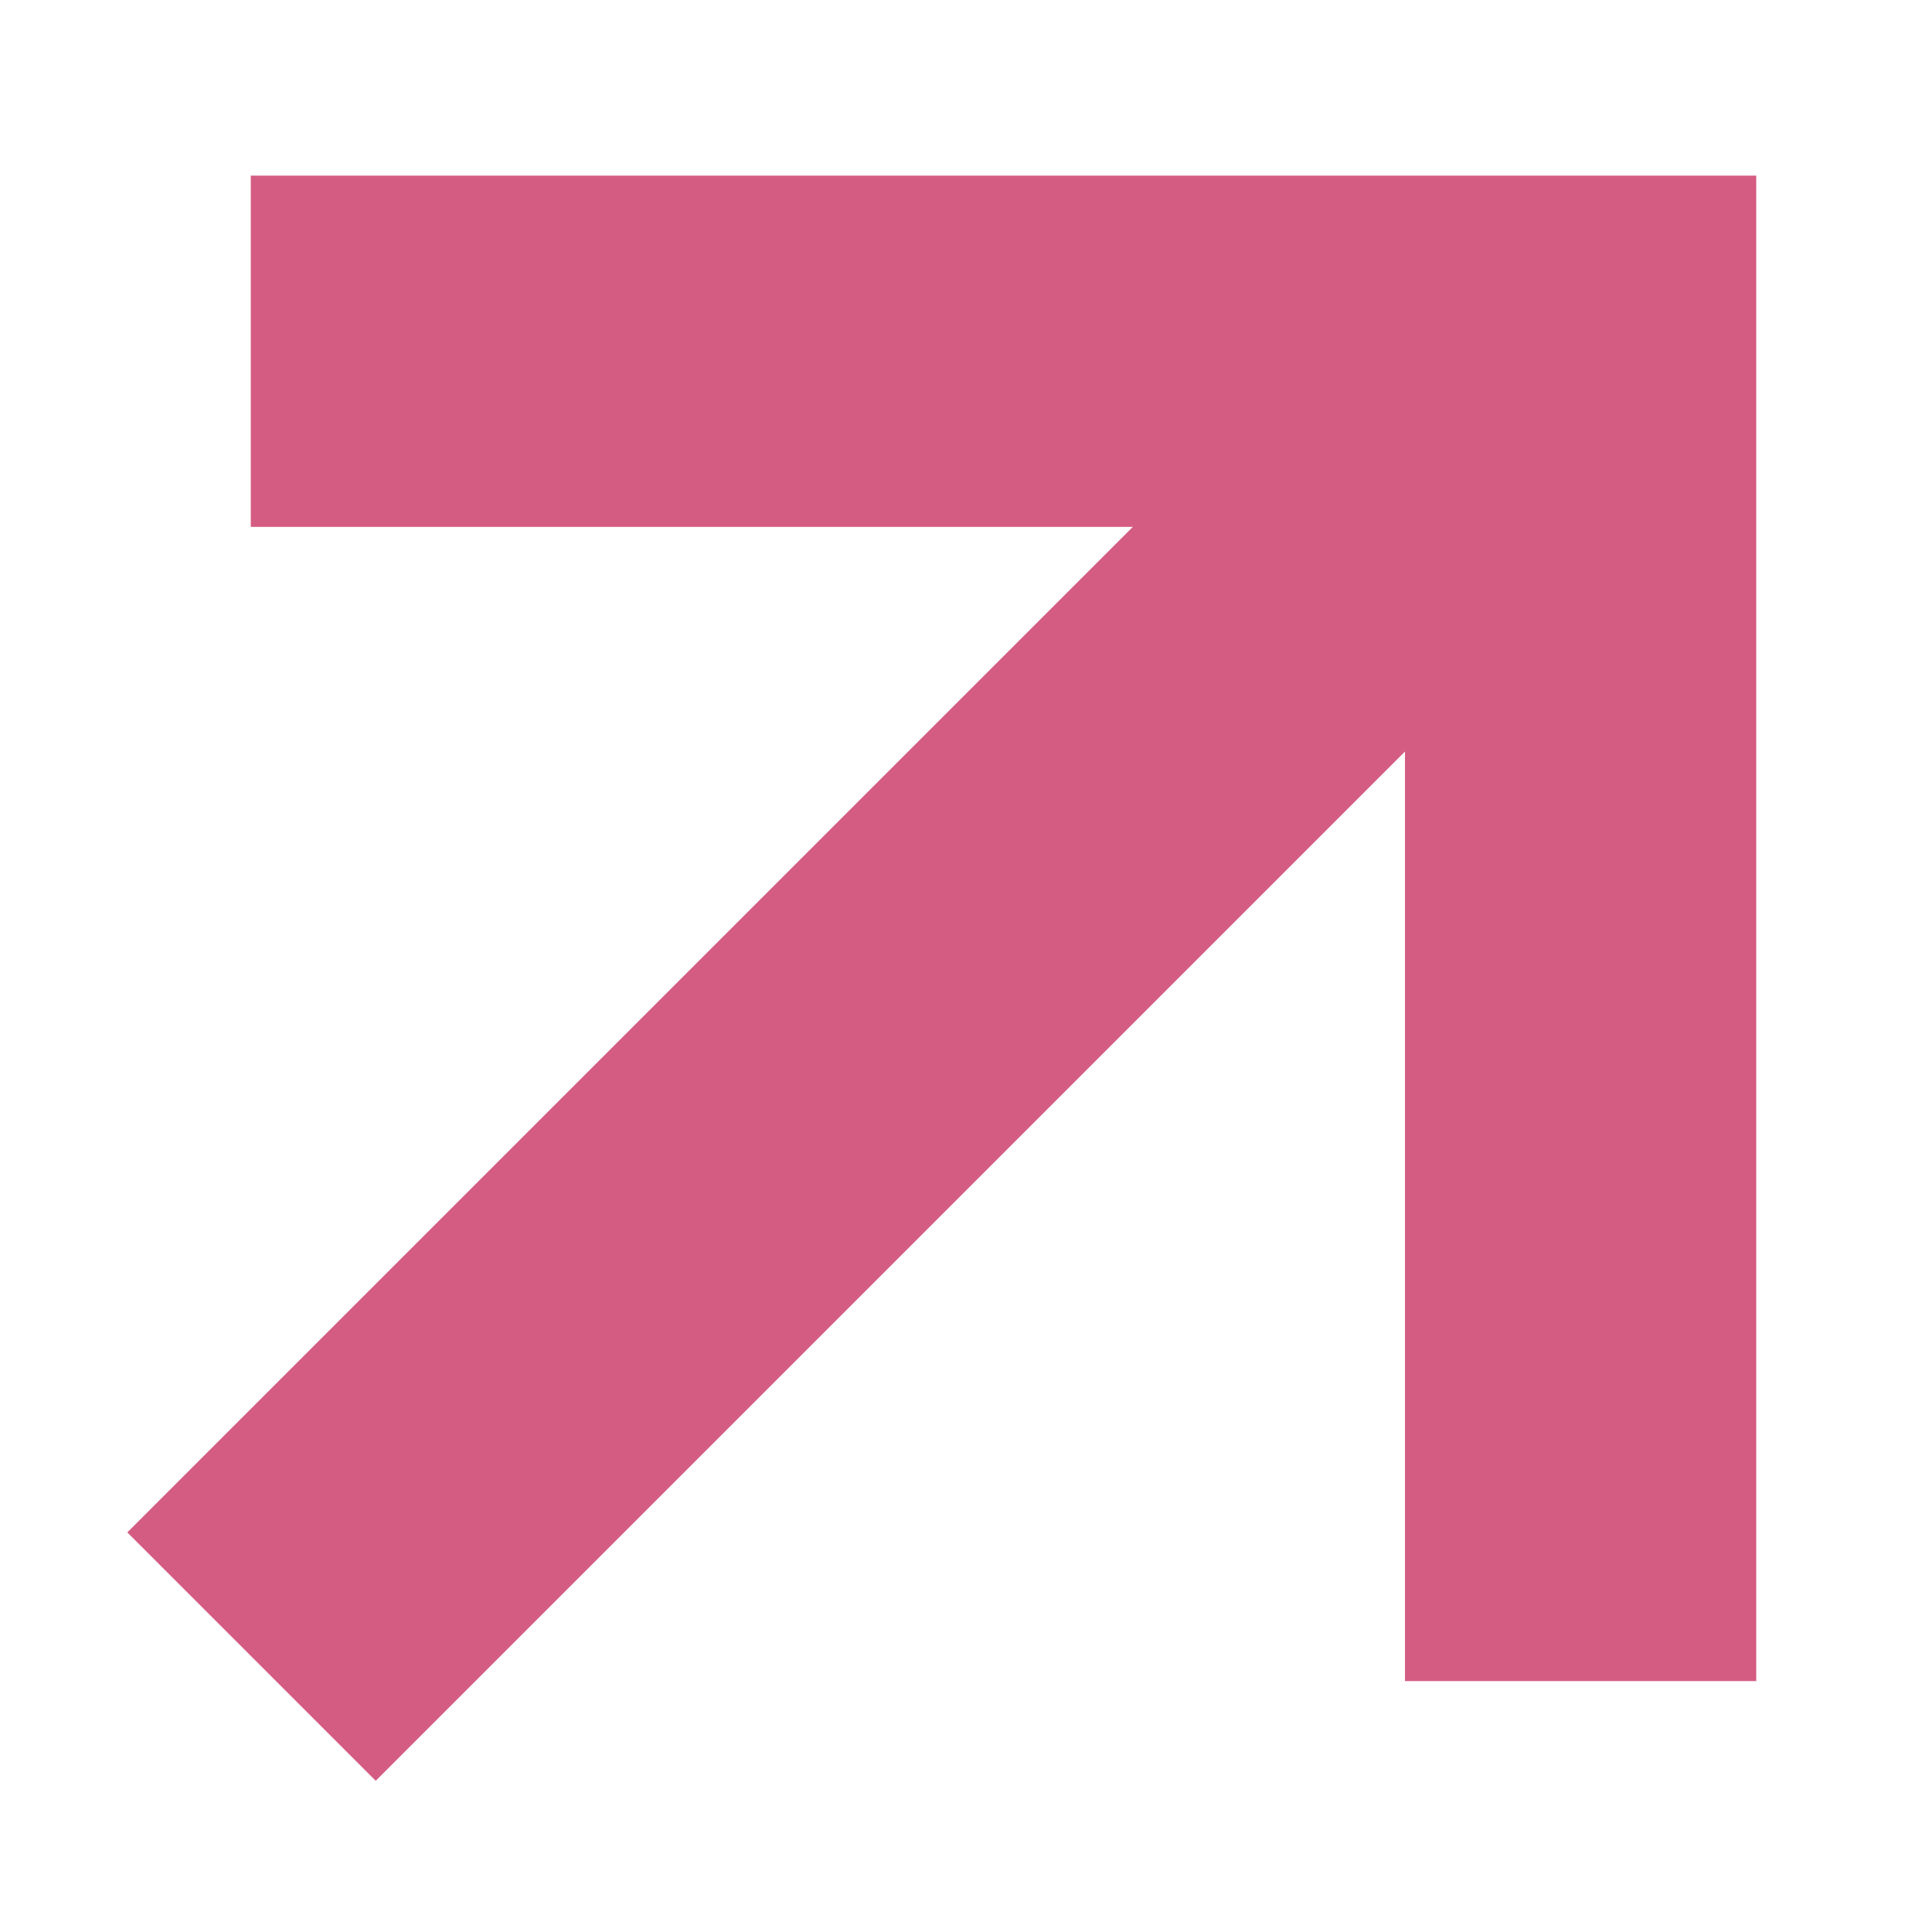
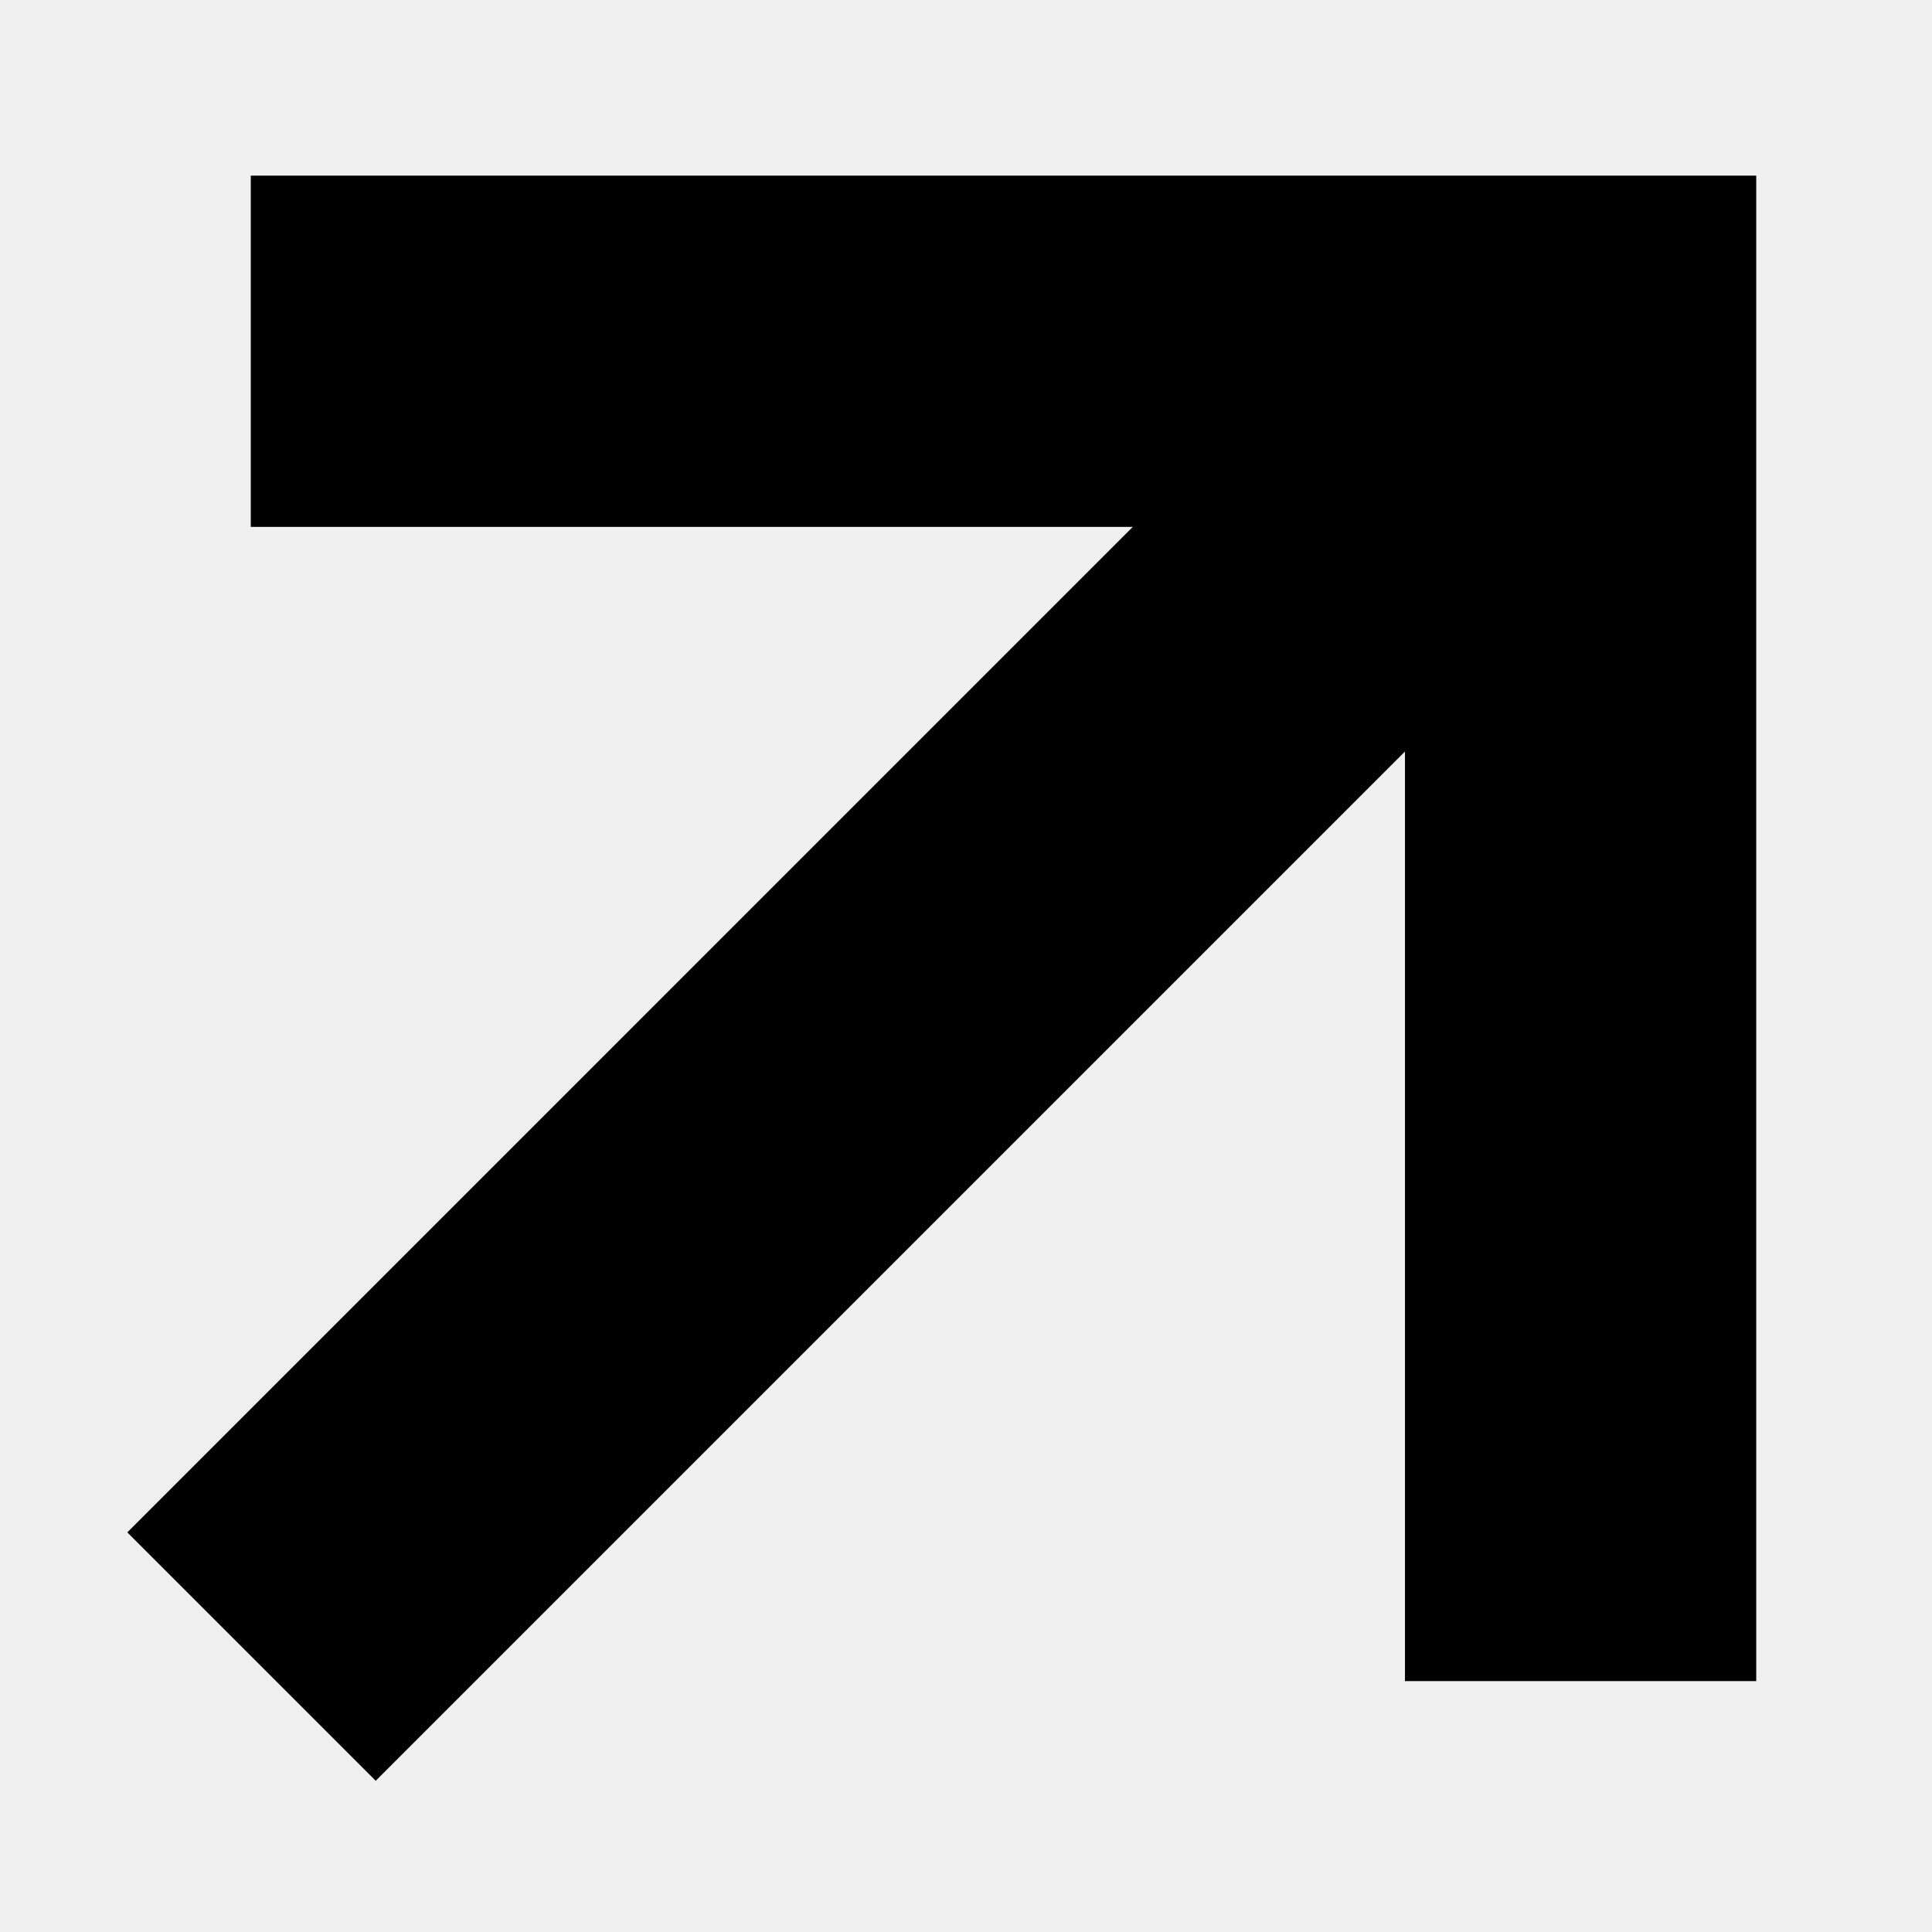
<svg xmlns="http://www.w3.org/2000/svg" width="77" height="77" viewBox="0 0 77 77" fill="none">
-   <rect width="77" height="77" fill="white" />
-   <path fill-rule="evenodd" clip-rule="evenodd" d="M69.995 14V7H62.995H9.995V21H45.148L5.074 61.074L14.974 70.974L55.995 29.952V67H69.995V14Z" fill="#D45C83" />
+   <path fill-rule="evenodd" clip-rule="evenodd" d="M69.995 14V7H62.995H9.995V21H45.148L5.074 61.074L14.974 70.974L55.995 29.952V67H69.995V14Z" fill="currentColor" />
</svg>
